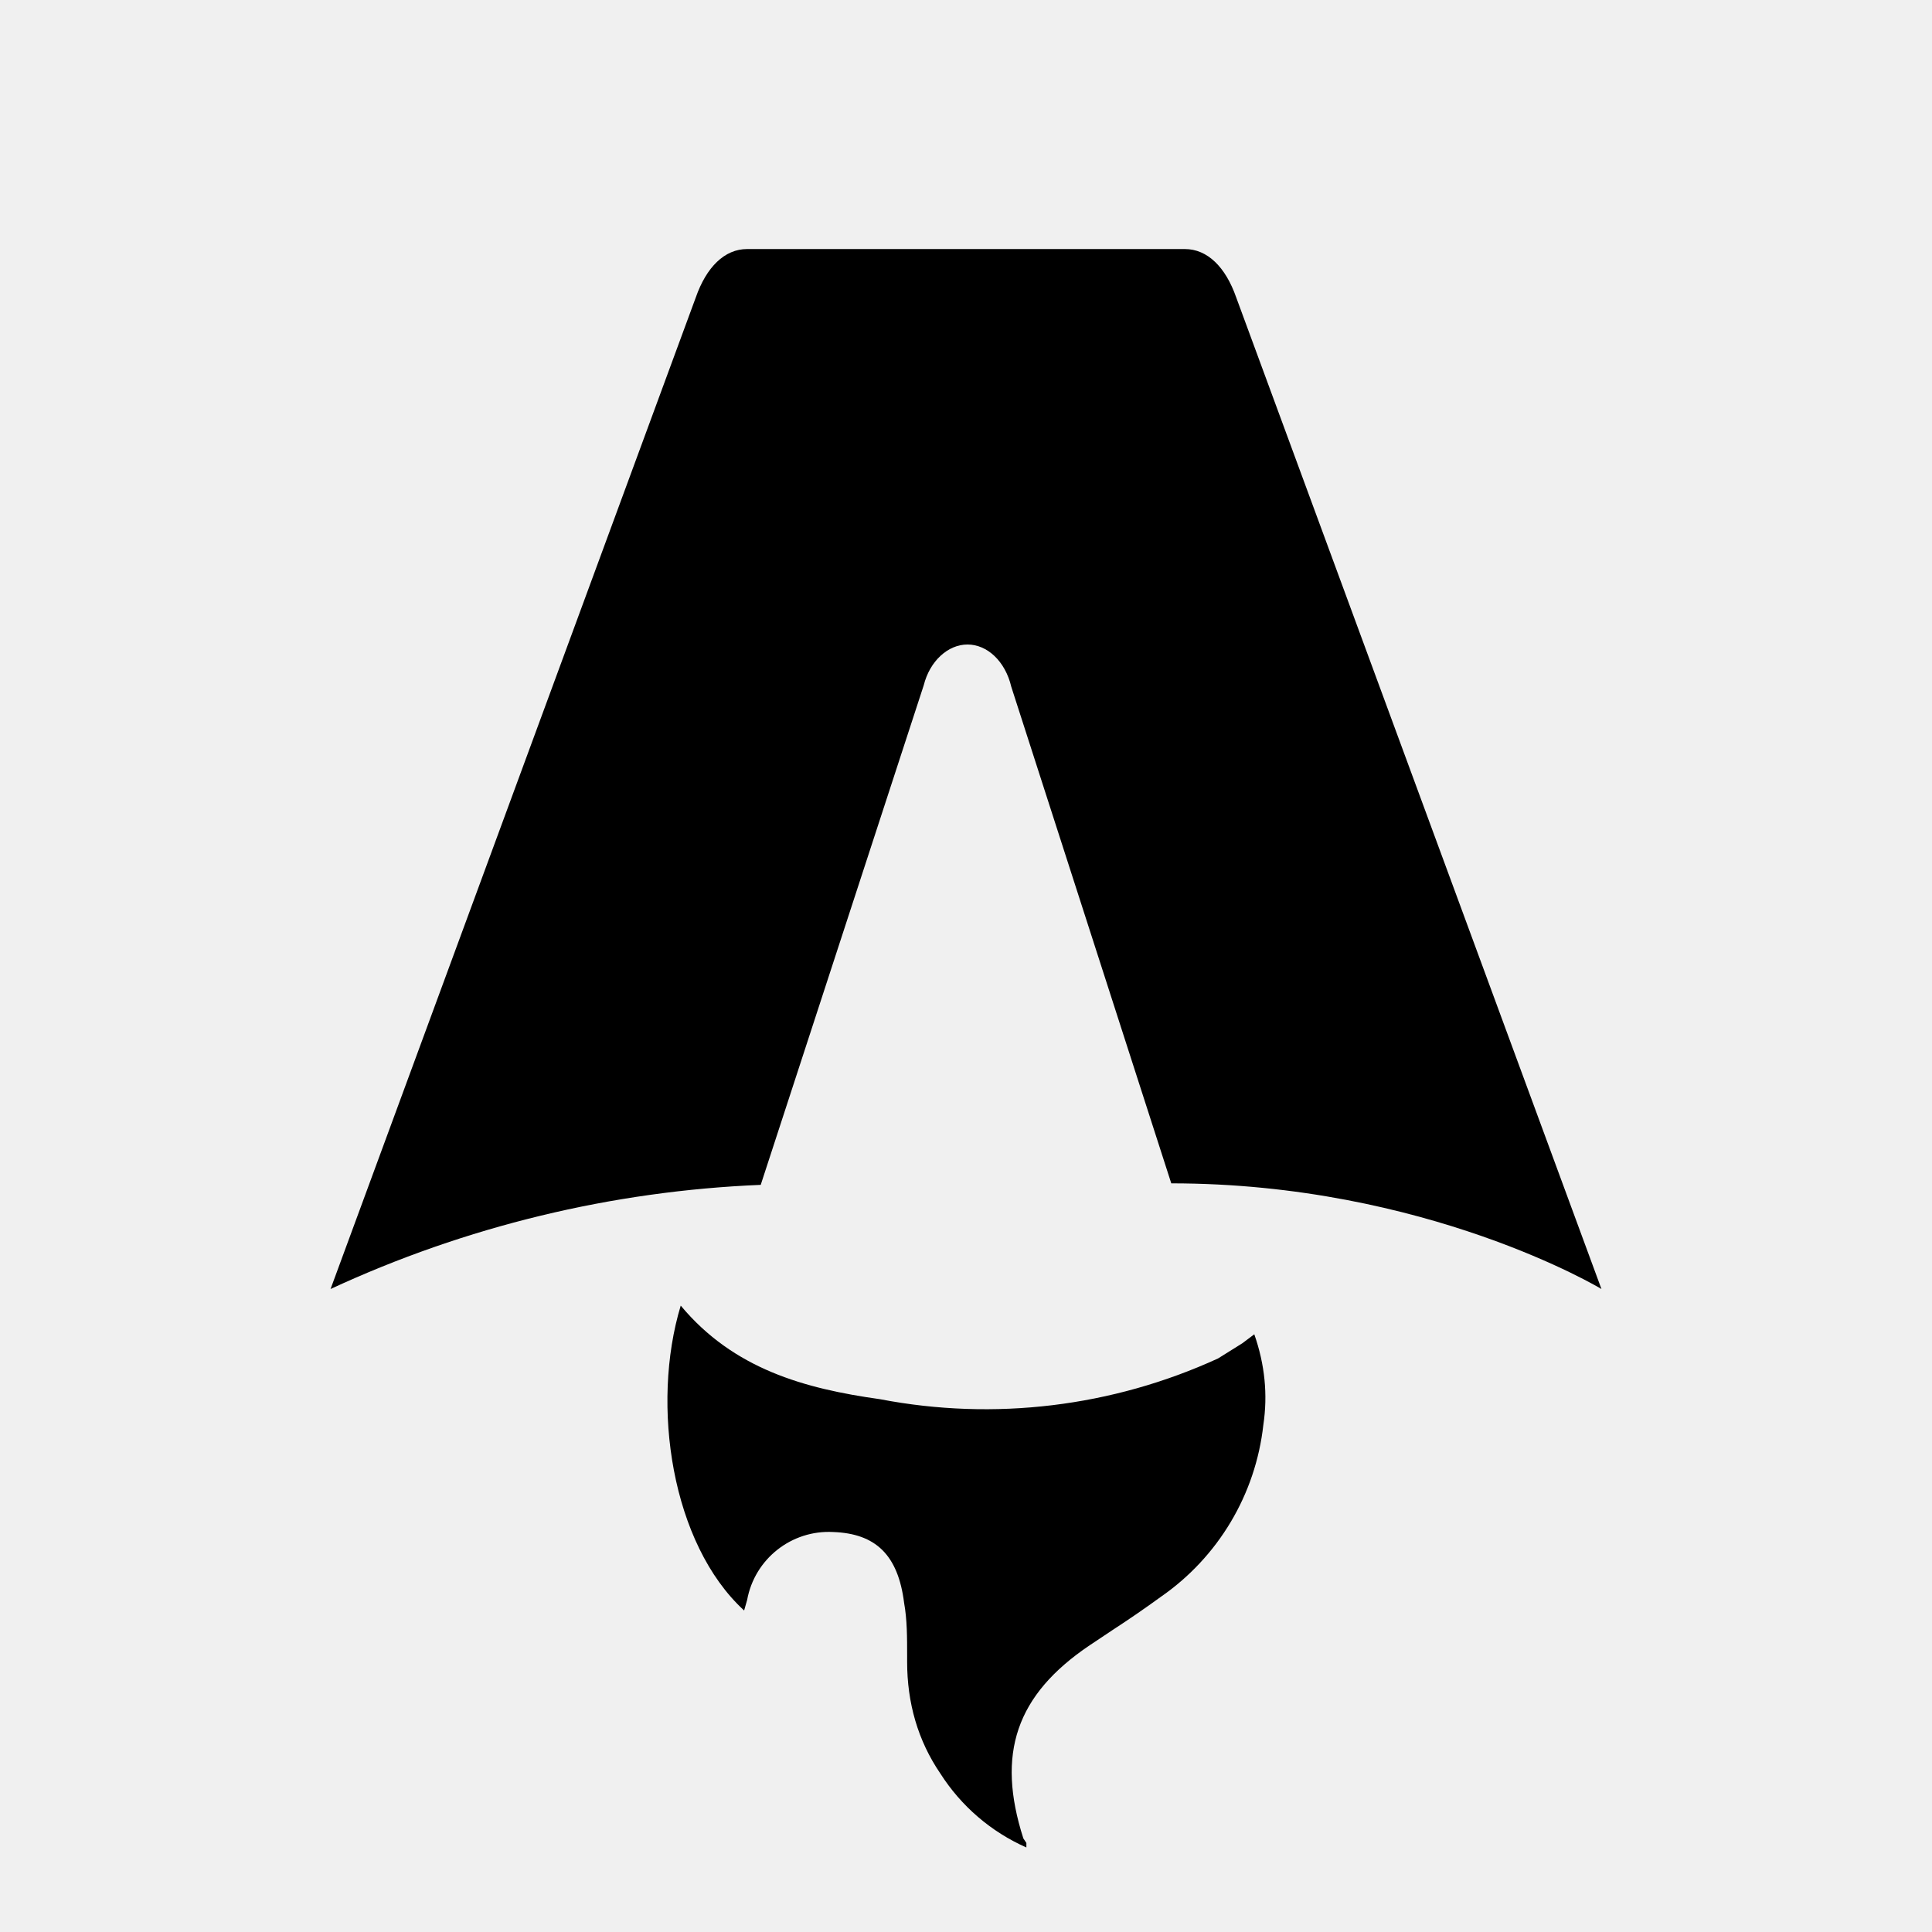
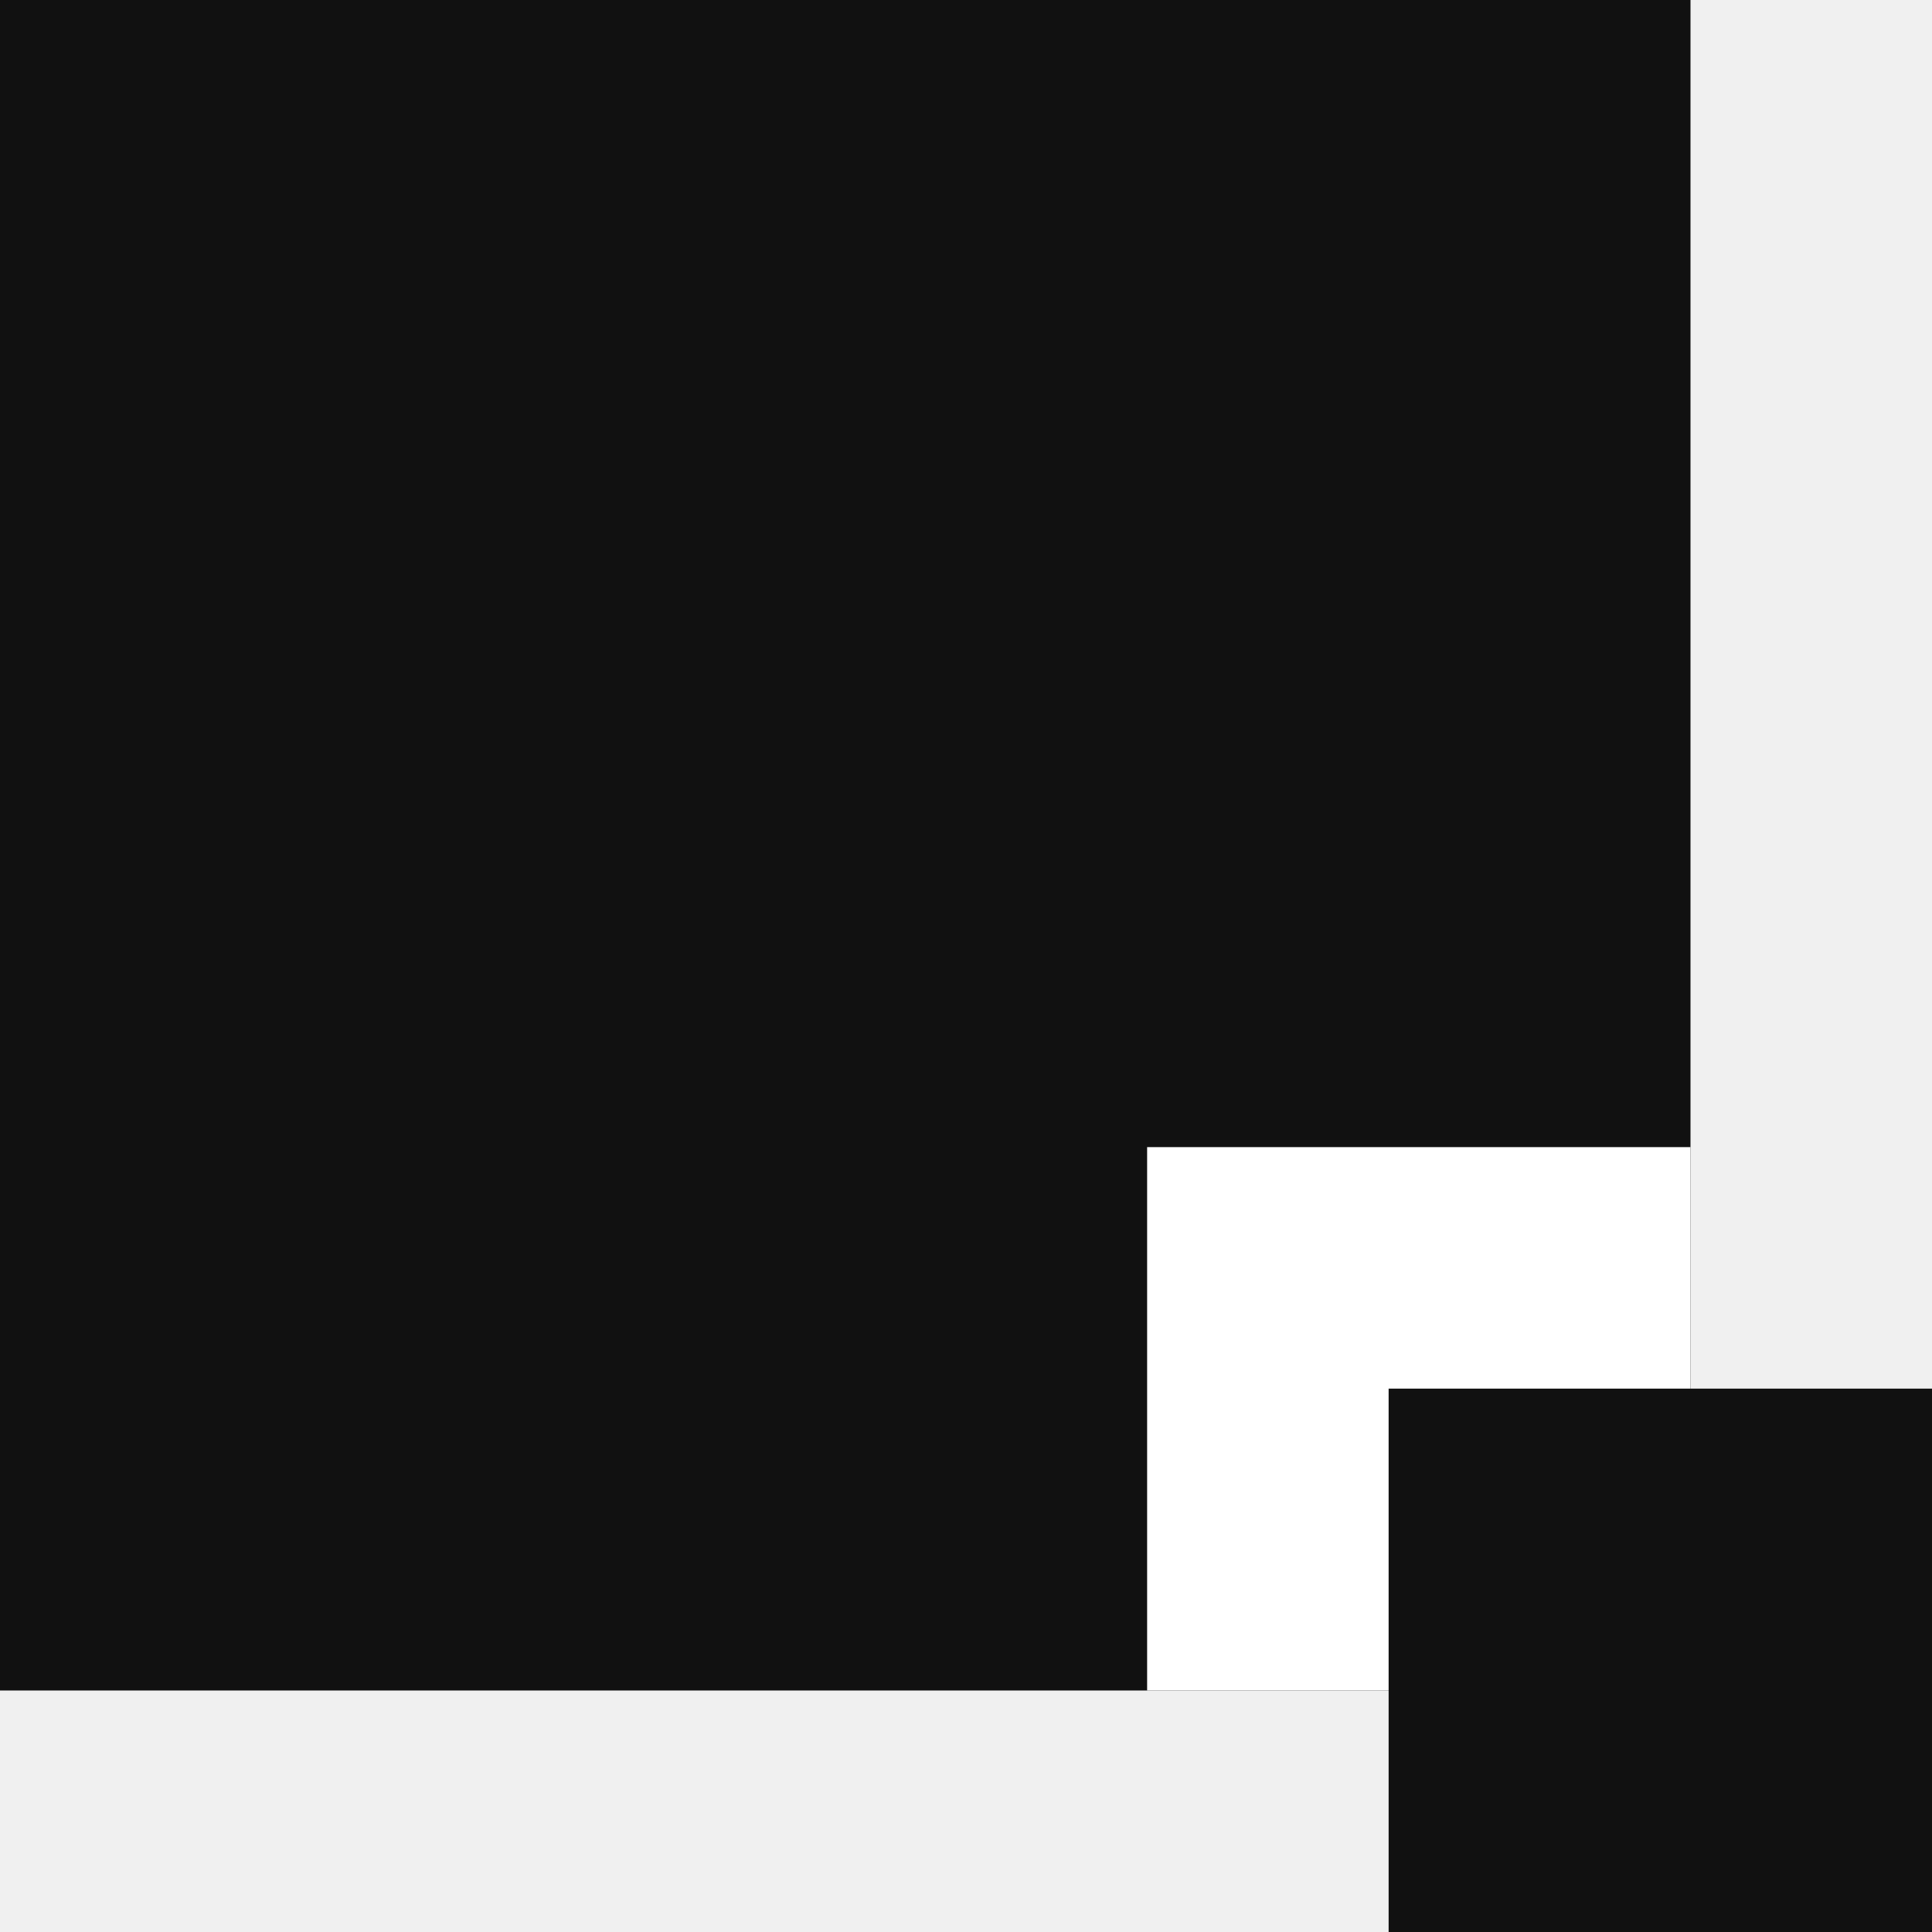
- <svg xmlns="http://www.w3.org/2000/svg" fill="none" viewBox="0 0 128 128">
-   <path d="M50.4 78.5a75.1 75.1 0 0 0-28.5 6.9l24.2-65.7c.7-2 1.9-3.2 3.4-3.2h29c1.5 0 2.7 1.2 3.4 3.2l24.2 65.7s-11.6-7-28.5-7L67 45.5c-.4-1.7-1.6-2.8-2.9-2.8-1.3 0-2.5 1.1-2.9 2.7L50.4 78.5Zm-1.1 28.2Zm-4.2-20.2c-2 6.6-.6 15.8 4.2 20.2a17.5 17.5 0 0 1 .2-.7 5.5 5.5 0 0 1 5.7-4.5c2.8.1 4.3 1.5 4.7 4.7.2 1.1.2 2.3.2 3.5v.4c0 2.7.7 5.2 2.2 7.4a13 13 0 0 0 5.7 4.9v-.3l-.2-.3c-1.8-5.6-.5-9.5 4.4-12.8l1.5-1a73 73 0 0 0 3.2-2.2 16 16 0 0 0 6.8-11.4c.3-2 .1-4-.6-6l-.8.6-1.6 1a37 37 0 0 1-22.4 2.7c-5-.7-9.7-2-13.2-6.2Z" />
+ <svg xmlns="http://www.w3.org/2000/svg" viewBox="0 0 128 128">
+   <rect class="ink" width="112" height="112" />
+   <rect class="paper" x="76" y="76" width="36" height="36" />
+   <rect class="ink" x="92" y="92" width="36" height="36" />
  <style>
-         path { fill: #000; }
+         .ink { fill: #111; }
+         .paper { fill: #fff; }
        @media (prefers-color-scheme: dark) {
-             path { fill: #FFF; }
+             .ink { fill: #fff; }
+             .paper { fill: #111; }
        }
    </style>
</svg>
